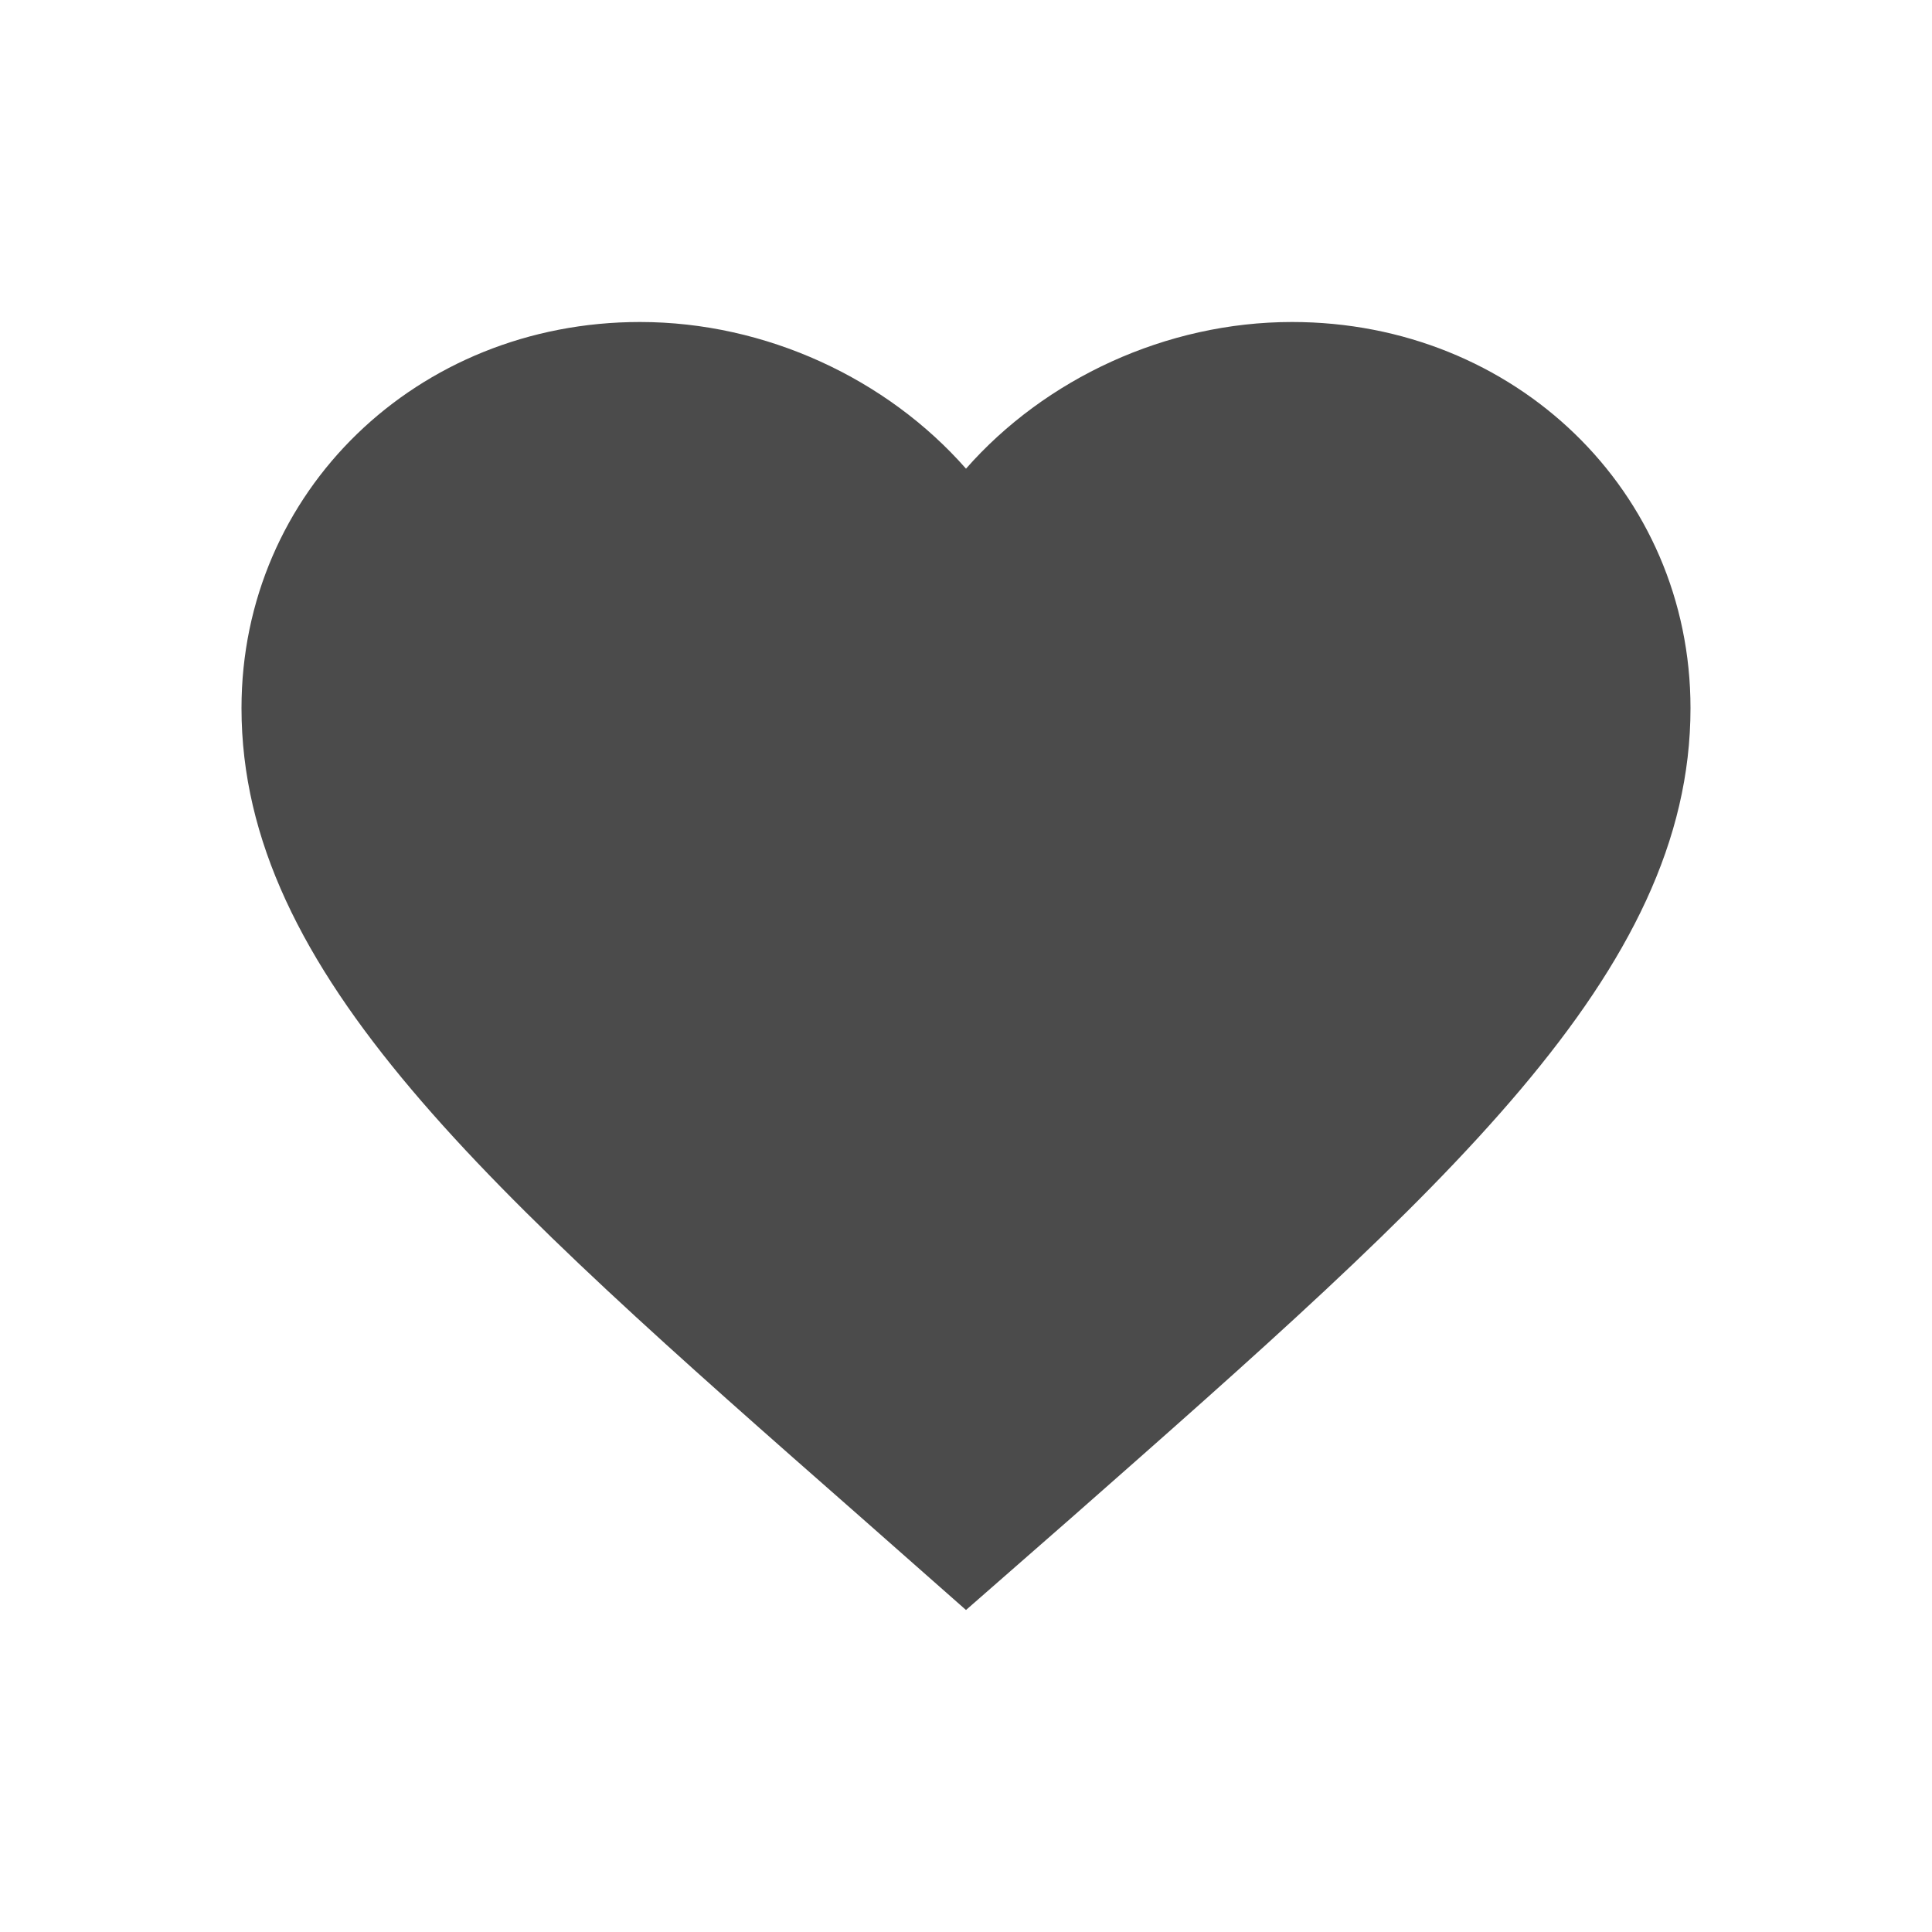
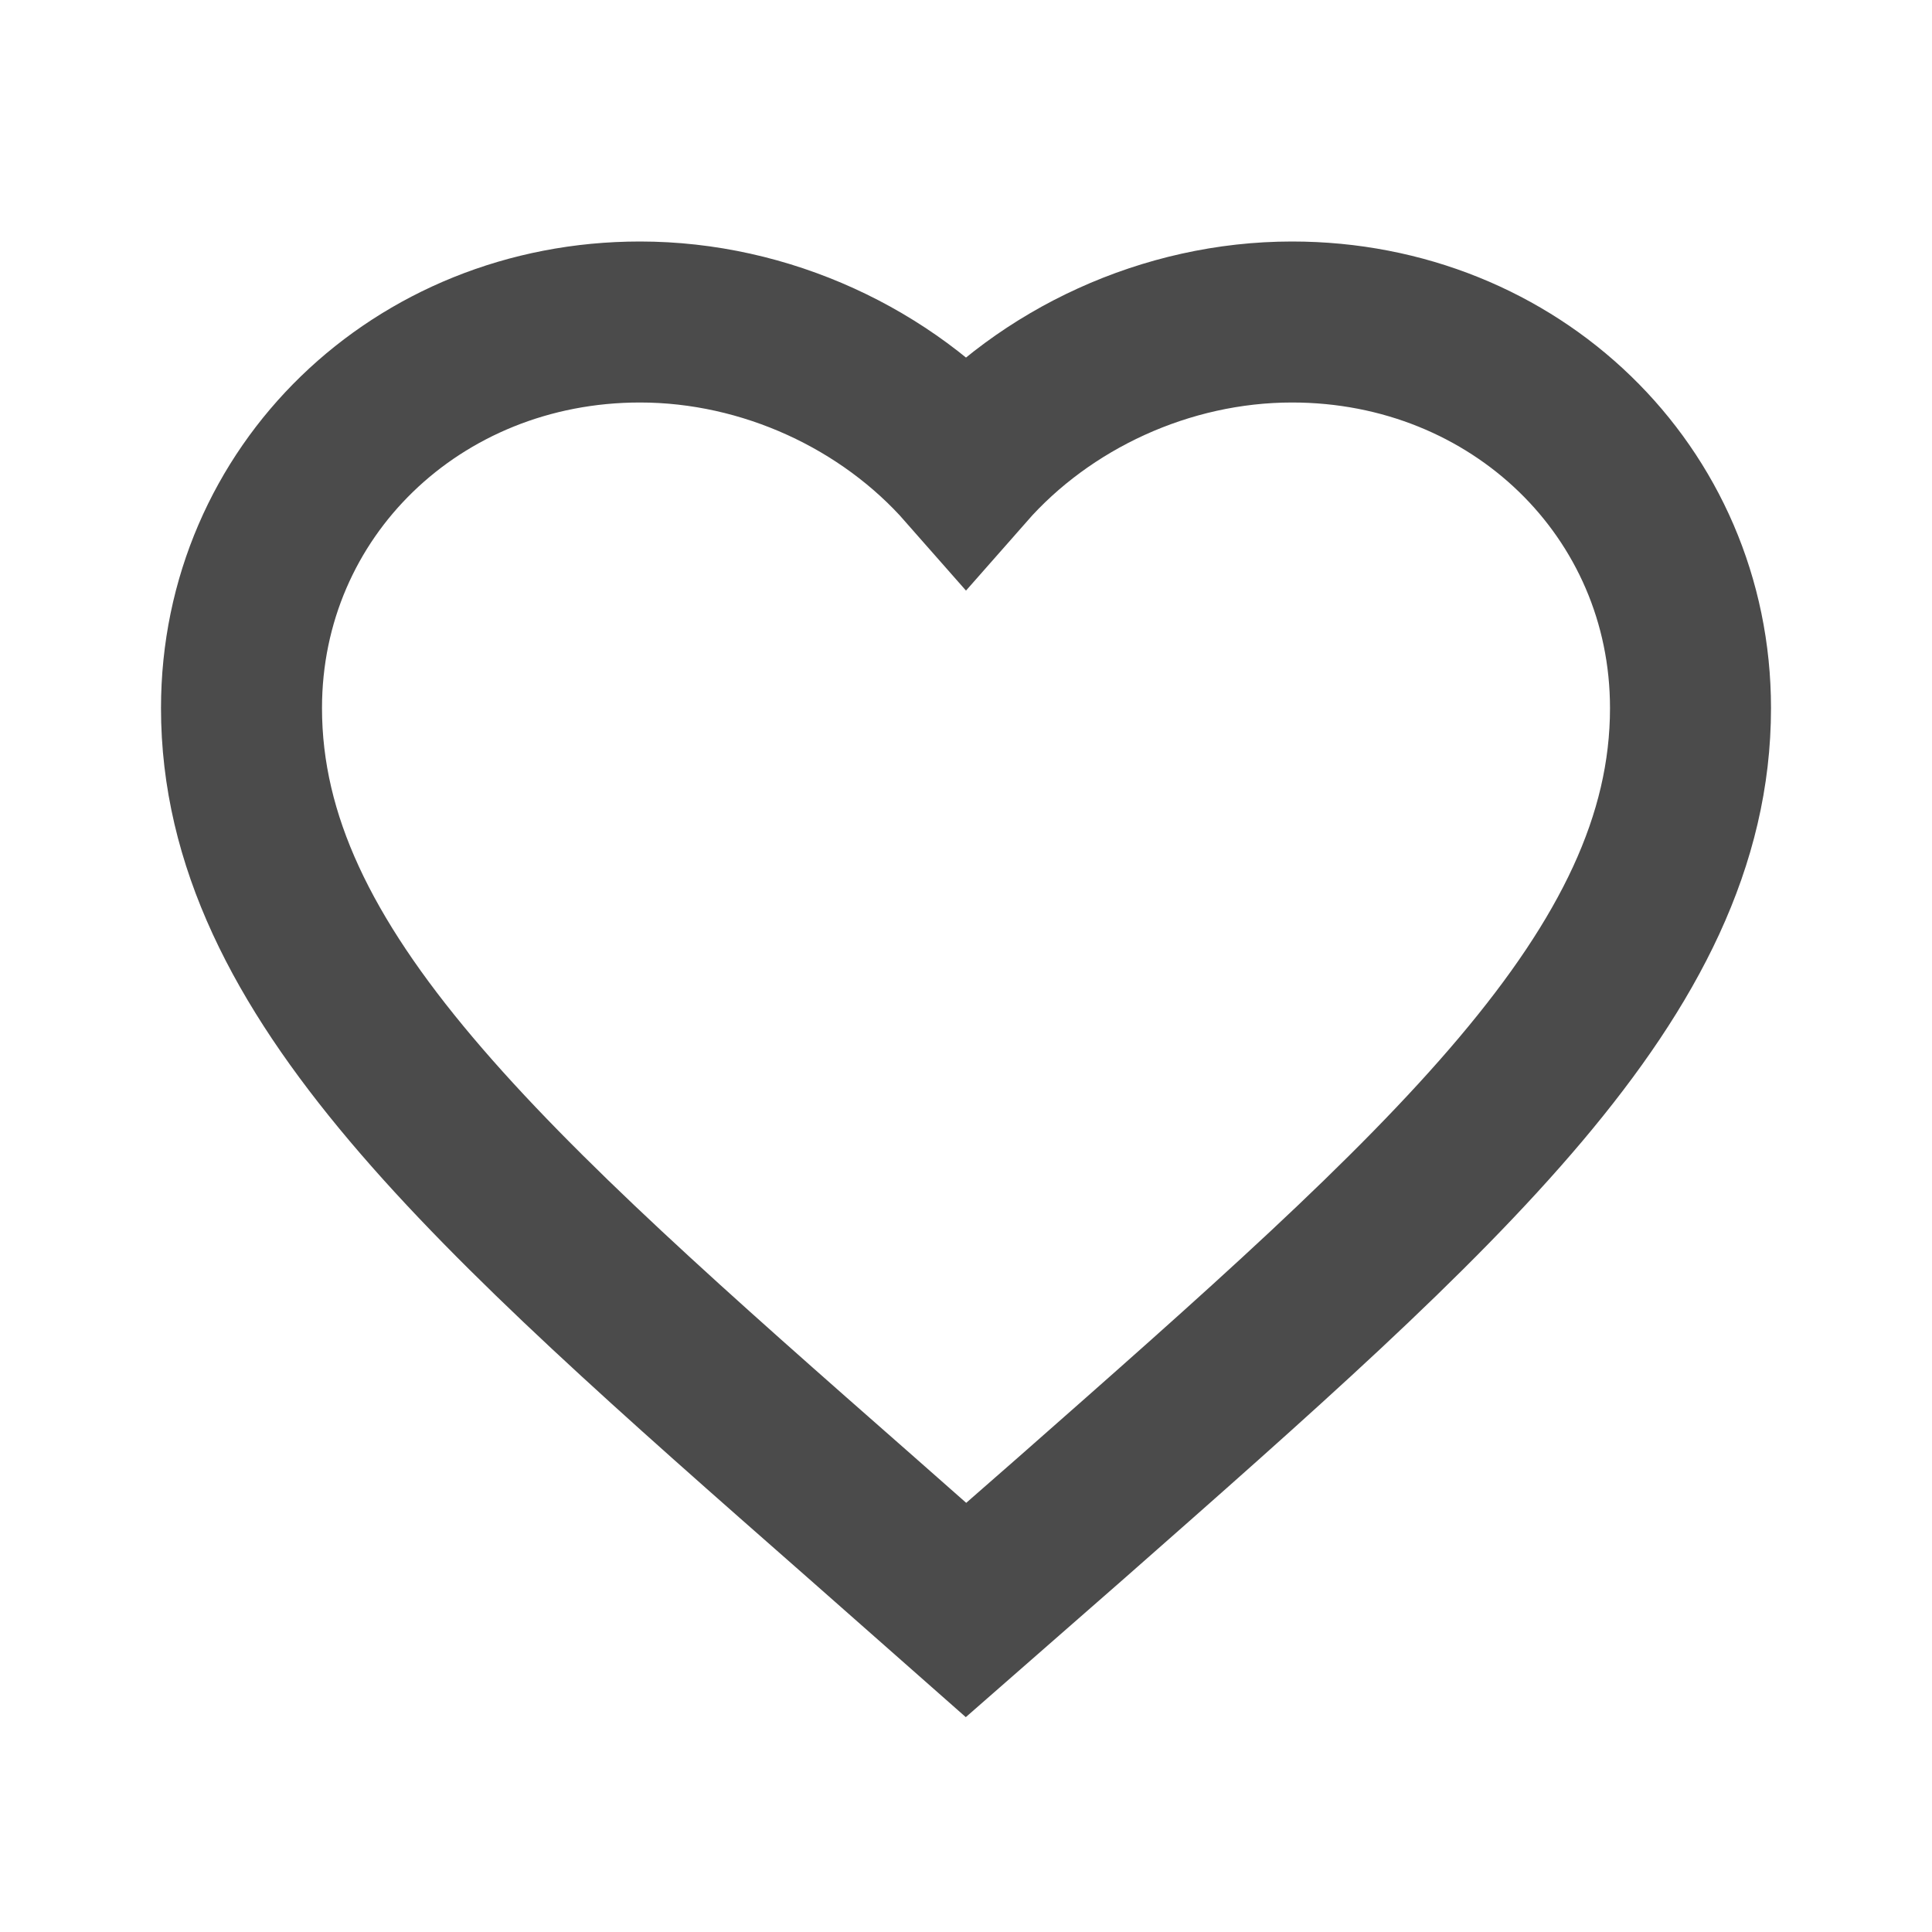
- <svg xmlns="http://www.w3.org/2000/svg" xmlns:xlink="http://www.w3.org/1999/xlink" width="24px" height="24px" viewBox="0 0 24 24" version="1.1">
+ <svg xmlns="http://www.w3.org/2000/svg" xmlns:xlink="http://www.w3.org/1999/xlink" width="24px" height="24px" viewbox="0 0 24 24" version="1.1">
  <defs>
    <path d="M7.695 14.849C3.06 10.777 0 8.092 0 4.796C0 2.11 2.178 0 4.95 0C6.516 0 8.019 0.706 9 1.822C9.981 0.706 11.484 0 13.05 0C15.822 0 18 2.11 18 4.796C18 8.092 14.94 10.777 10.305 14.858L9 16L7.695 14.849Z" transform="translate(3 4)" id="path_1" />
    <clipPath id="mask_1">
      <use xlink:href="#path_1" />
    </clipPath>
  </defs>
  <g id="shopping-cart">
-     <path d="M7.695 14.849C3.06 10.777 0 8.092 0 4.796C0 2.11 2.178 0 4.95 0C6.516 0 8.019 0.706 9 1.822C9.981 0.706 11.484 0 13.05 0C15.822 0 18 2.11 18 4.796C18 8.092 14.94 10.777 10.305 14.858L9 16L7.695 14.849Z" transform="translate(3 4)" id="Icon" fill="#4B4B4B" stroke="none" />
+     <path d="M7.695 14.849C3.06 10.777 0 8.092 0 4.796C0 2.11 2.178 0 4.95 0C6.516 0 8.019 0.706 9 1.822C9.981 0.706 11.484 0 13.05 0C15.822 0 18 2.11 18 4.796C18 8.092 14.94 10.777 10.305 14.858L9 16L7.695 14.849Z" transform="translate(3 4)" id="Icon" fill="none" fill-rule="evenodd" stroke="#4b4b4b" stroke-width="2" />
  </g>
</svg>
